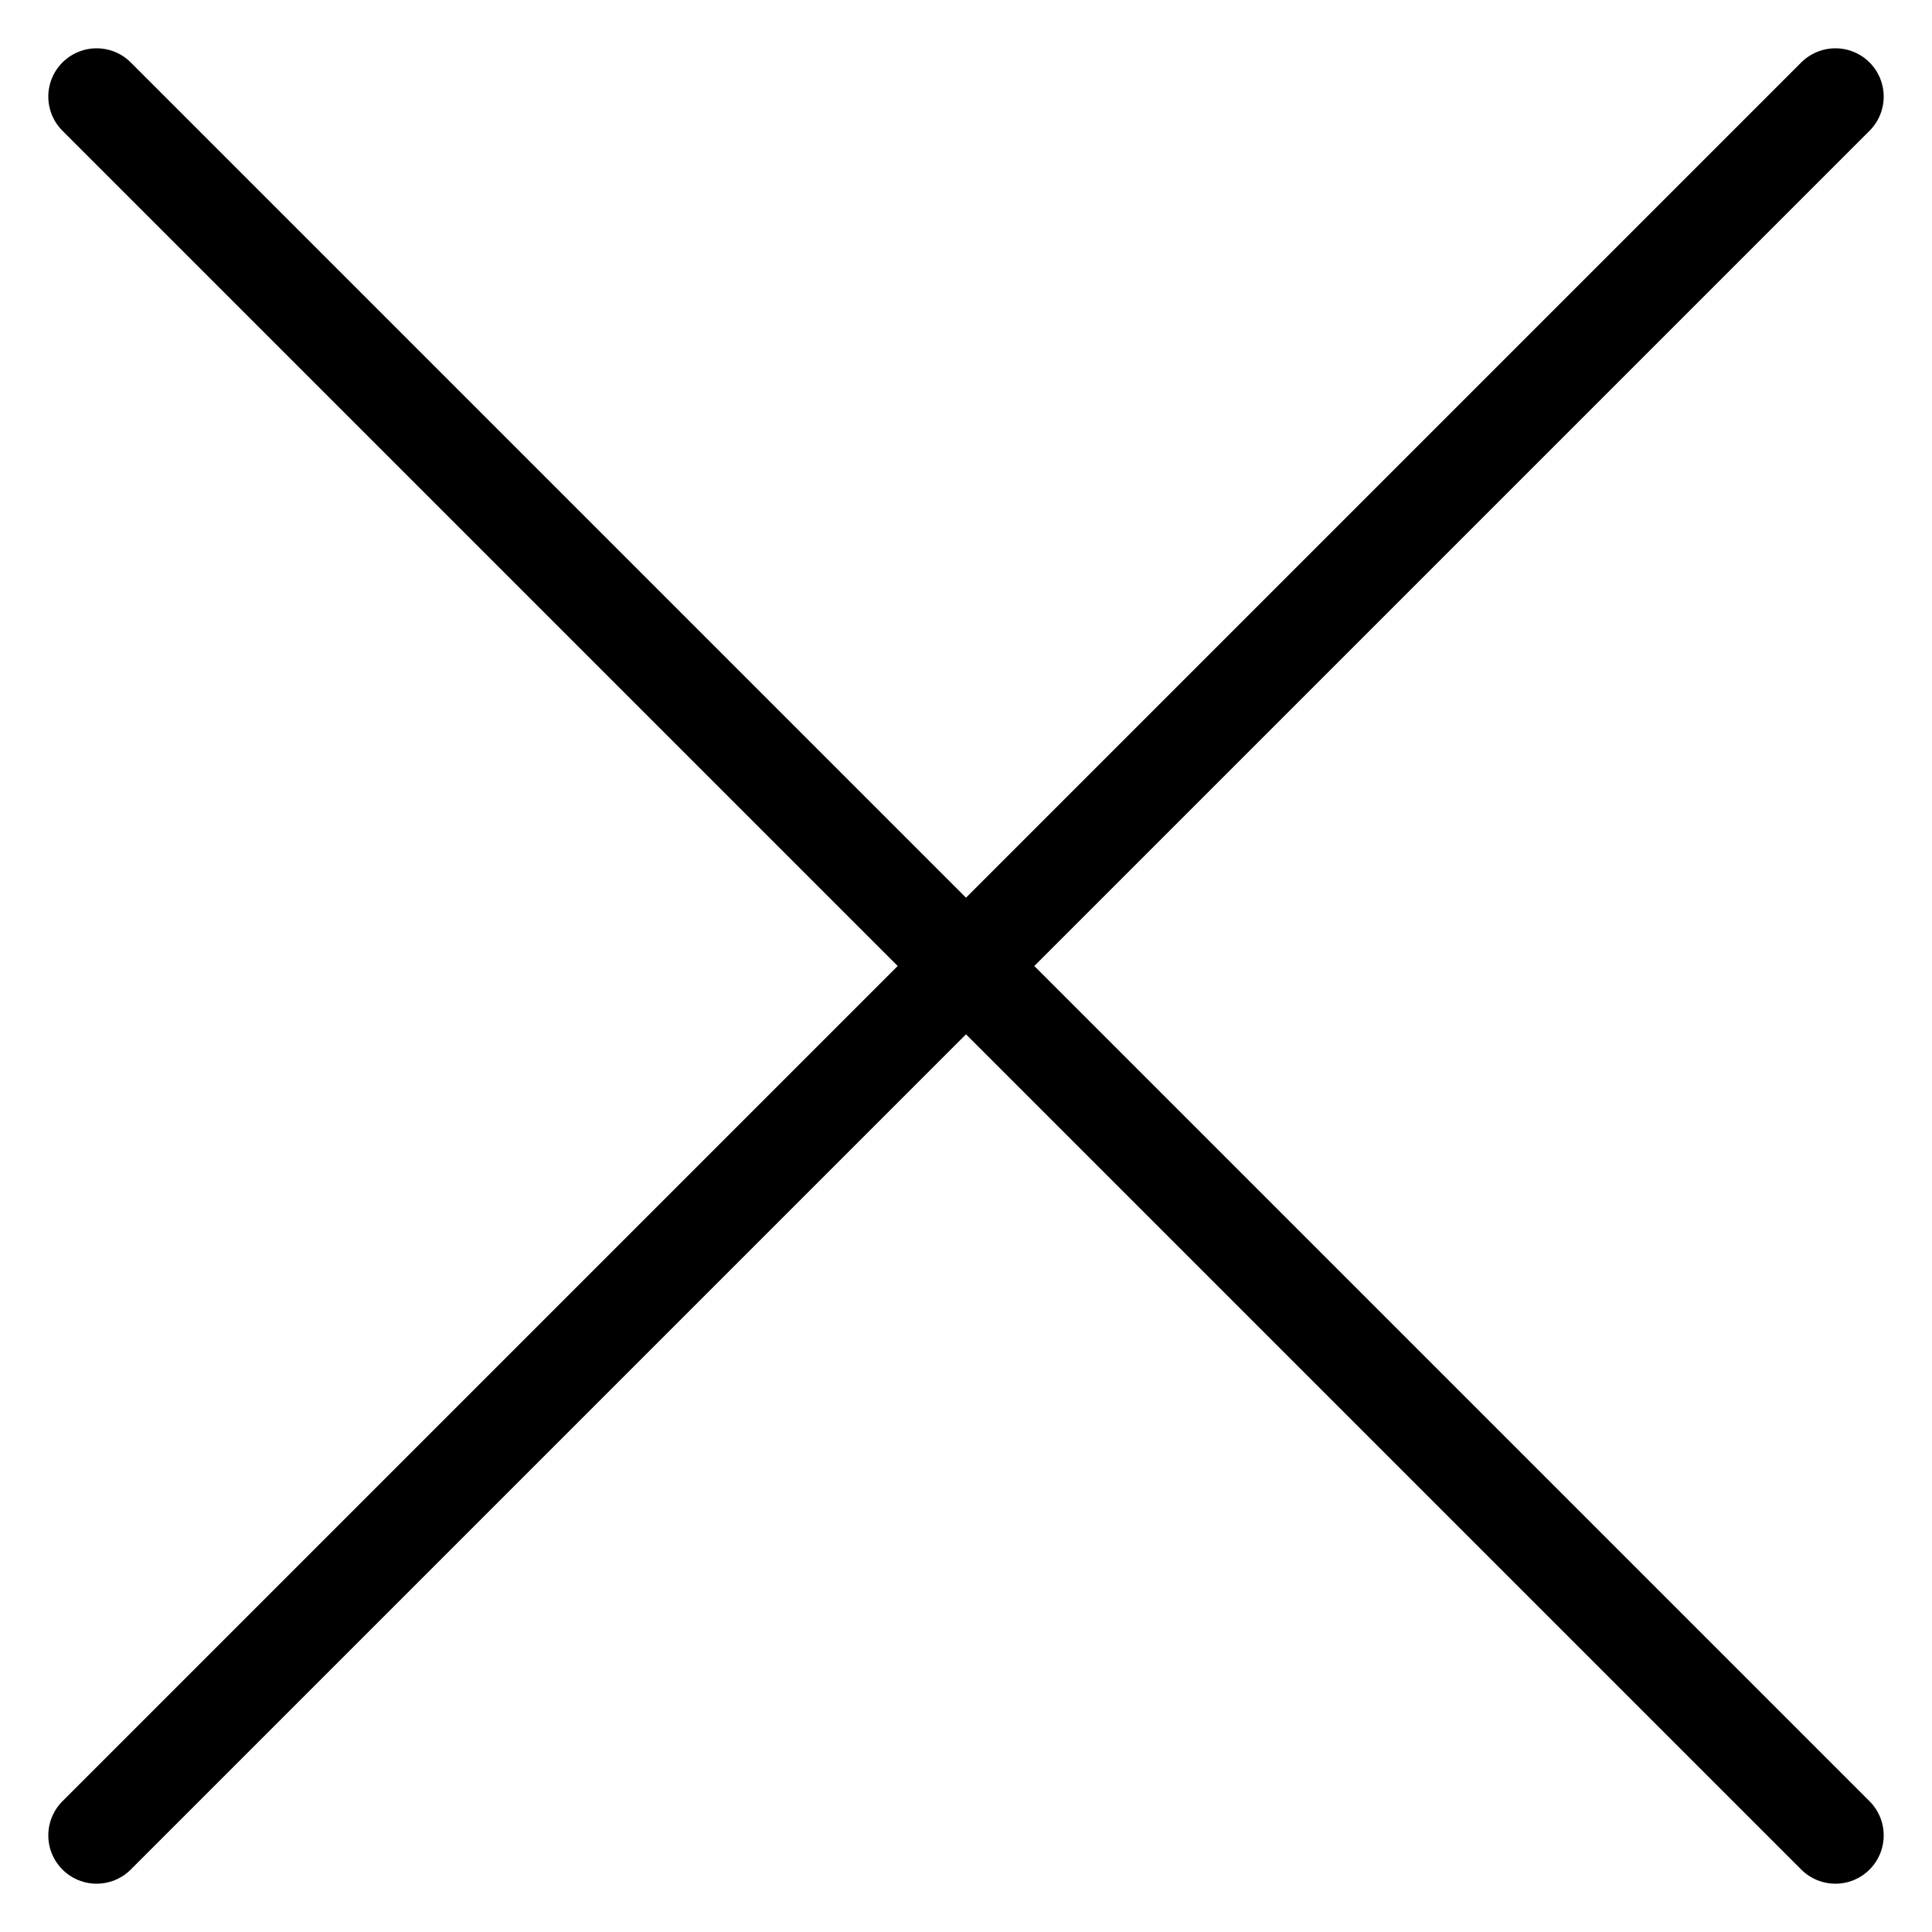
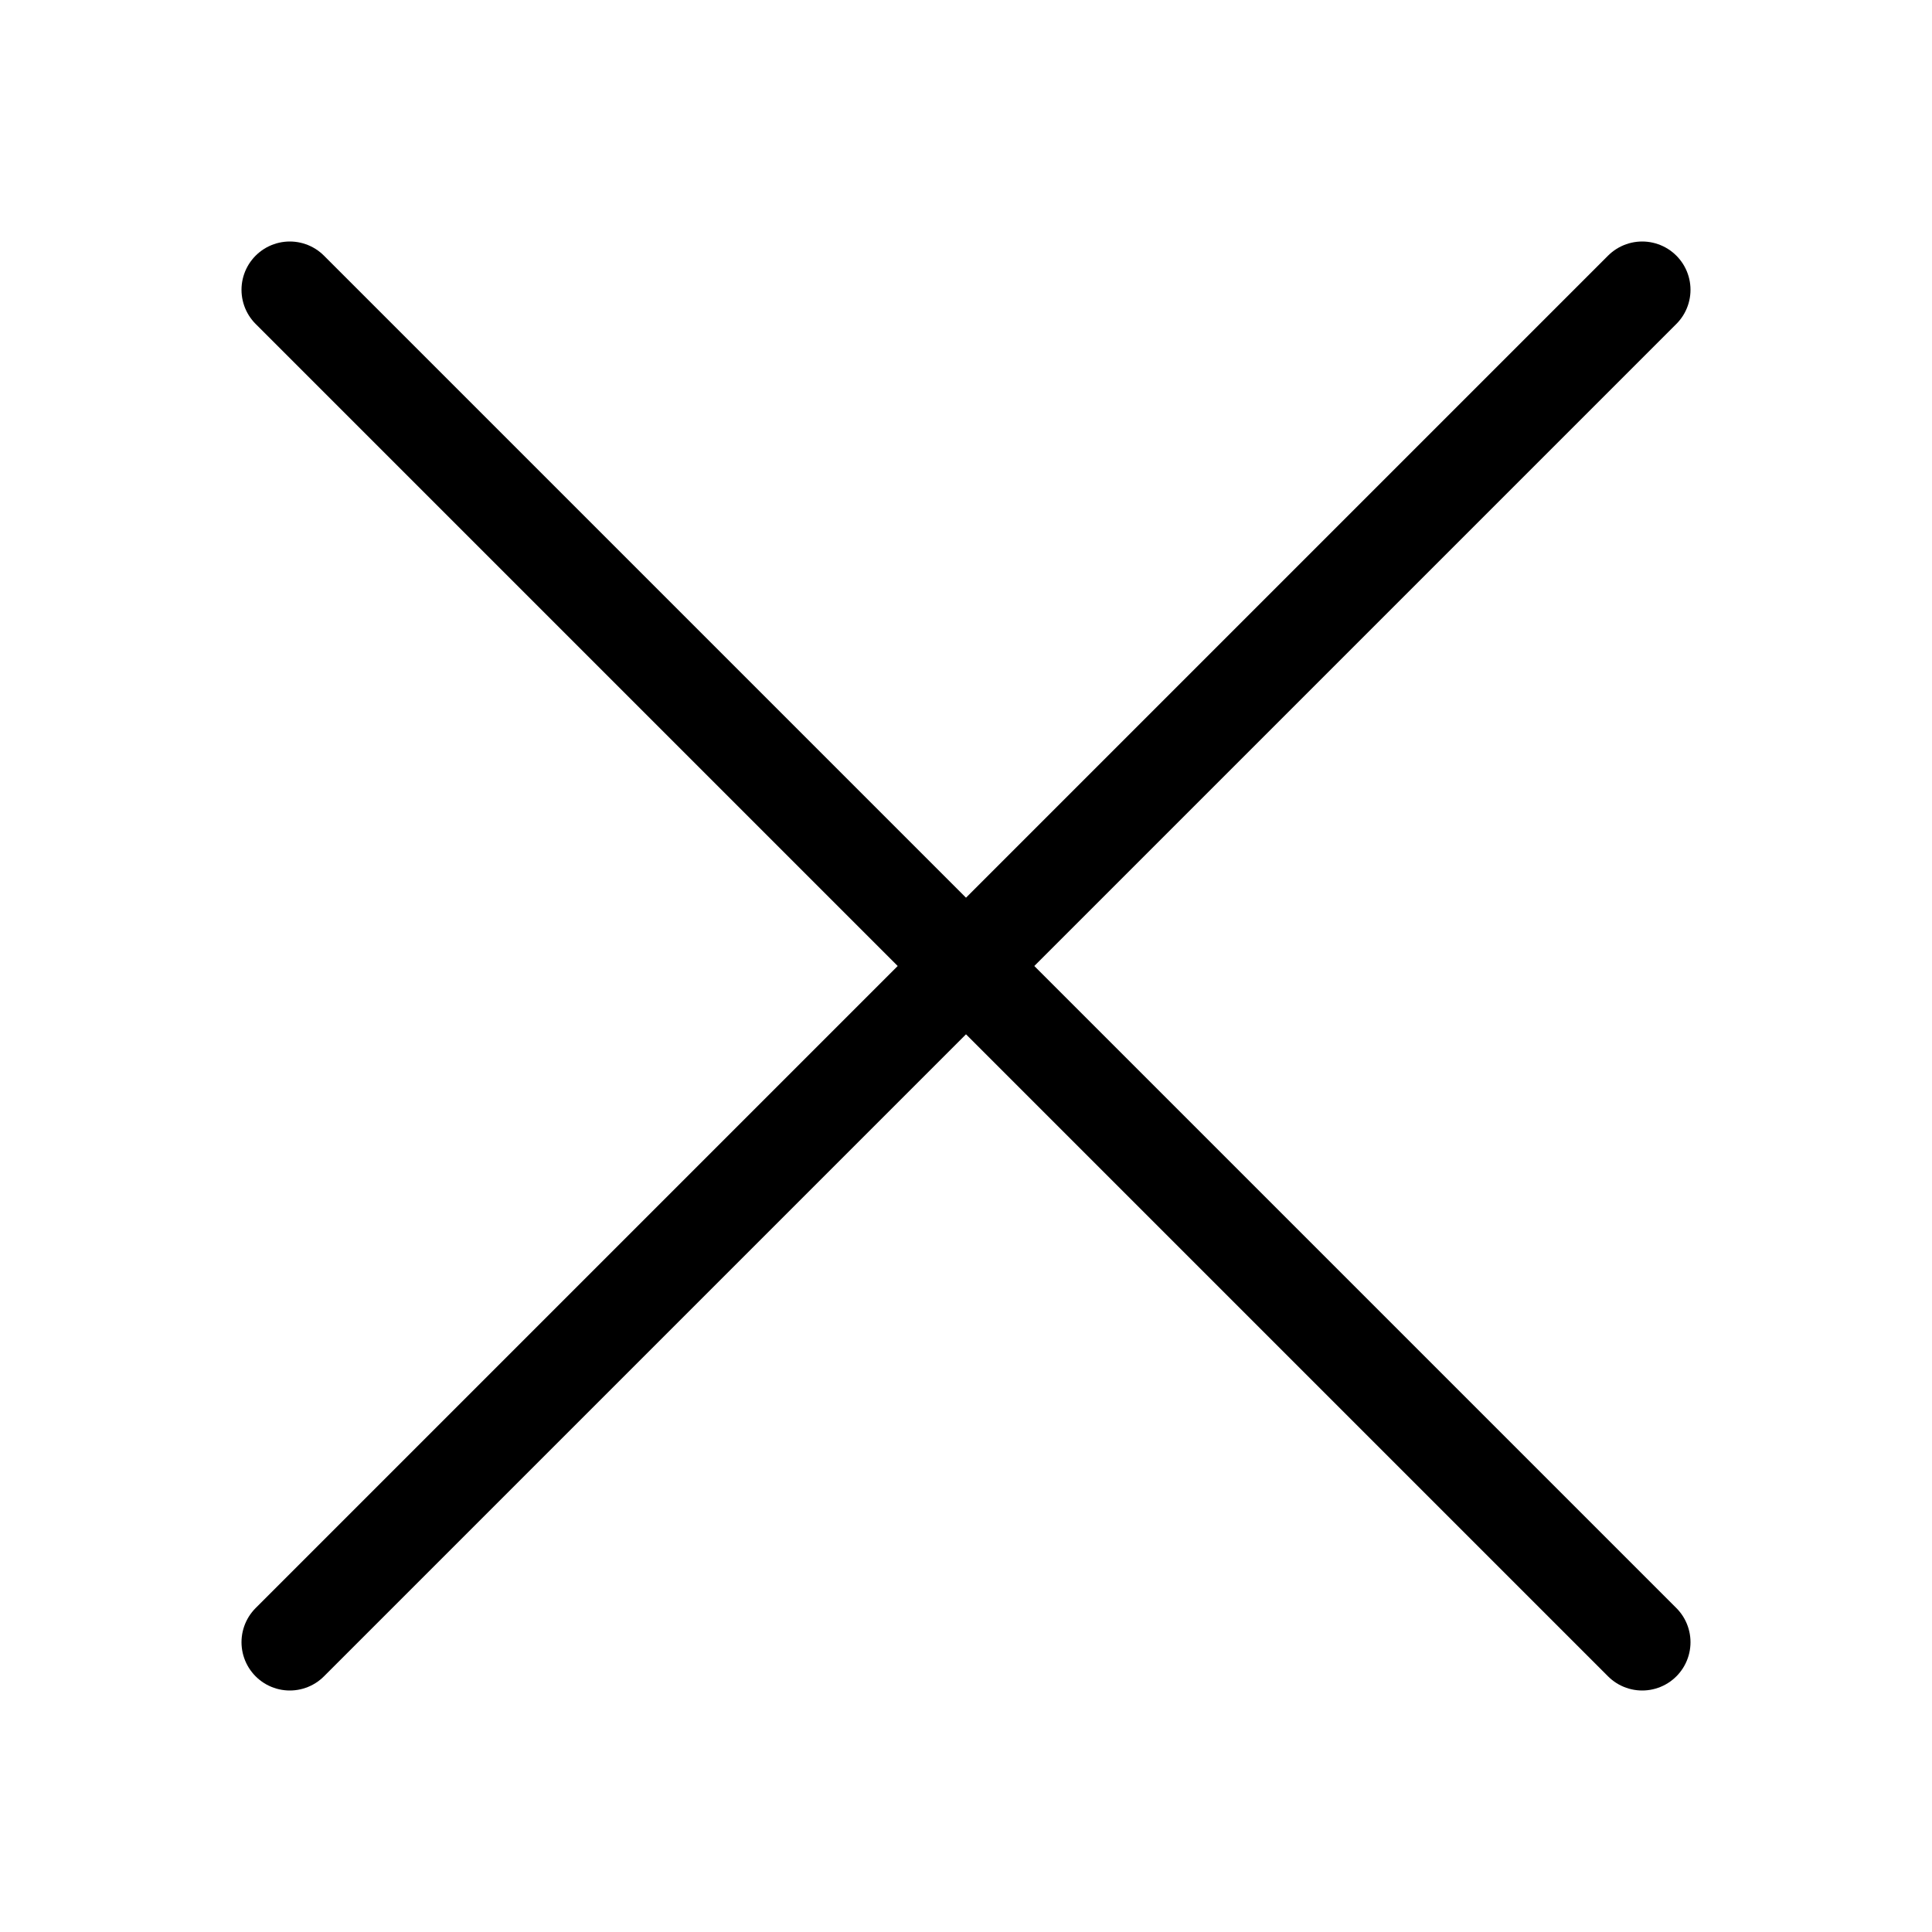
<svg xmlns="http://www.w3.org/2000/svg" viewBox="0 0 100 100">
  <g transform="rotate(270,50,50)">
-     <path d="M5,5 L95,95 M95,5 L5,95 Z" stroke="currentColor" fill="none" stroke-width="5" stroke-linejoin="round" stroke-linecap="round" />
+     <path d="M15,15 L85,85 M85,15 L15,85 Z" stroke="currentColor" fill="none" stroke-width="5" stroke-linejoin="round" stroke-linecap="round" />
  </g>
</svg>
